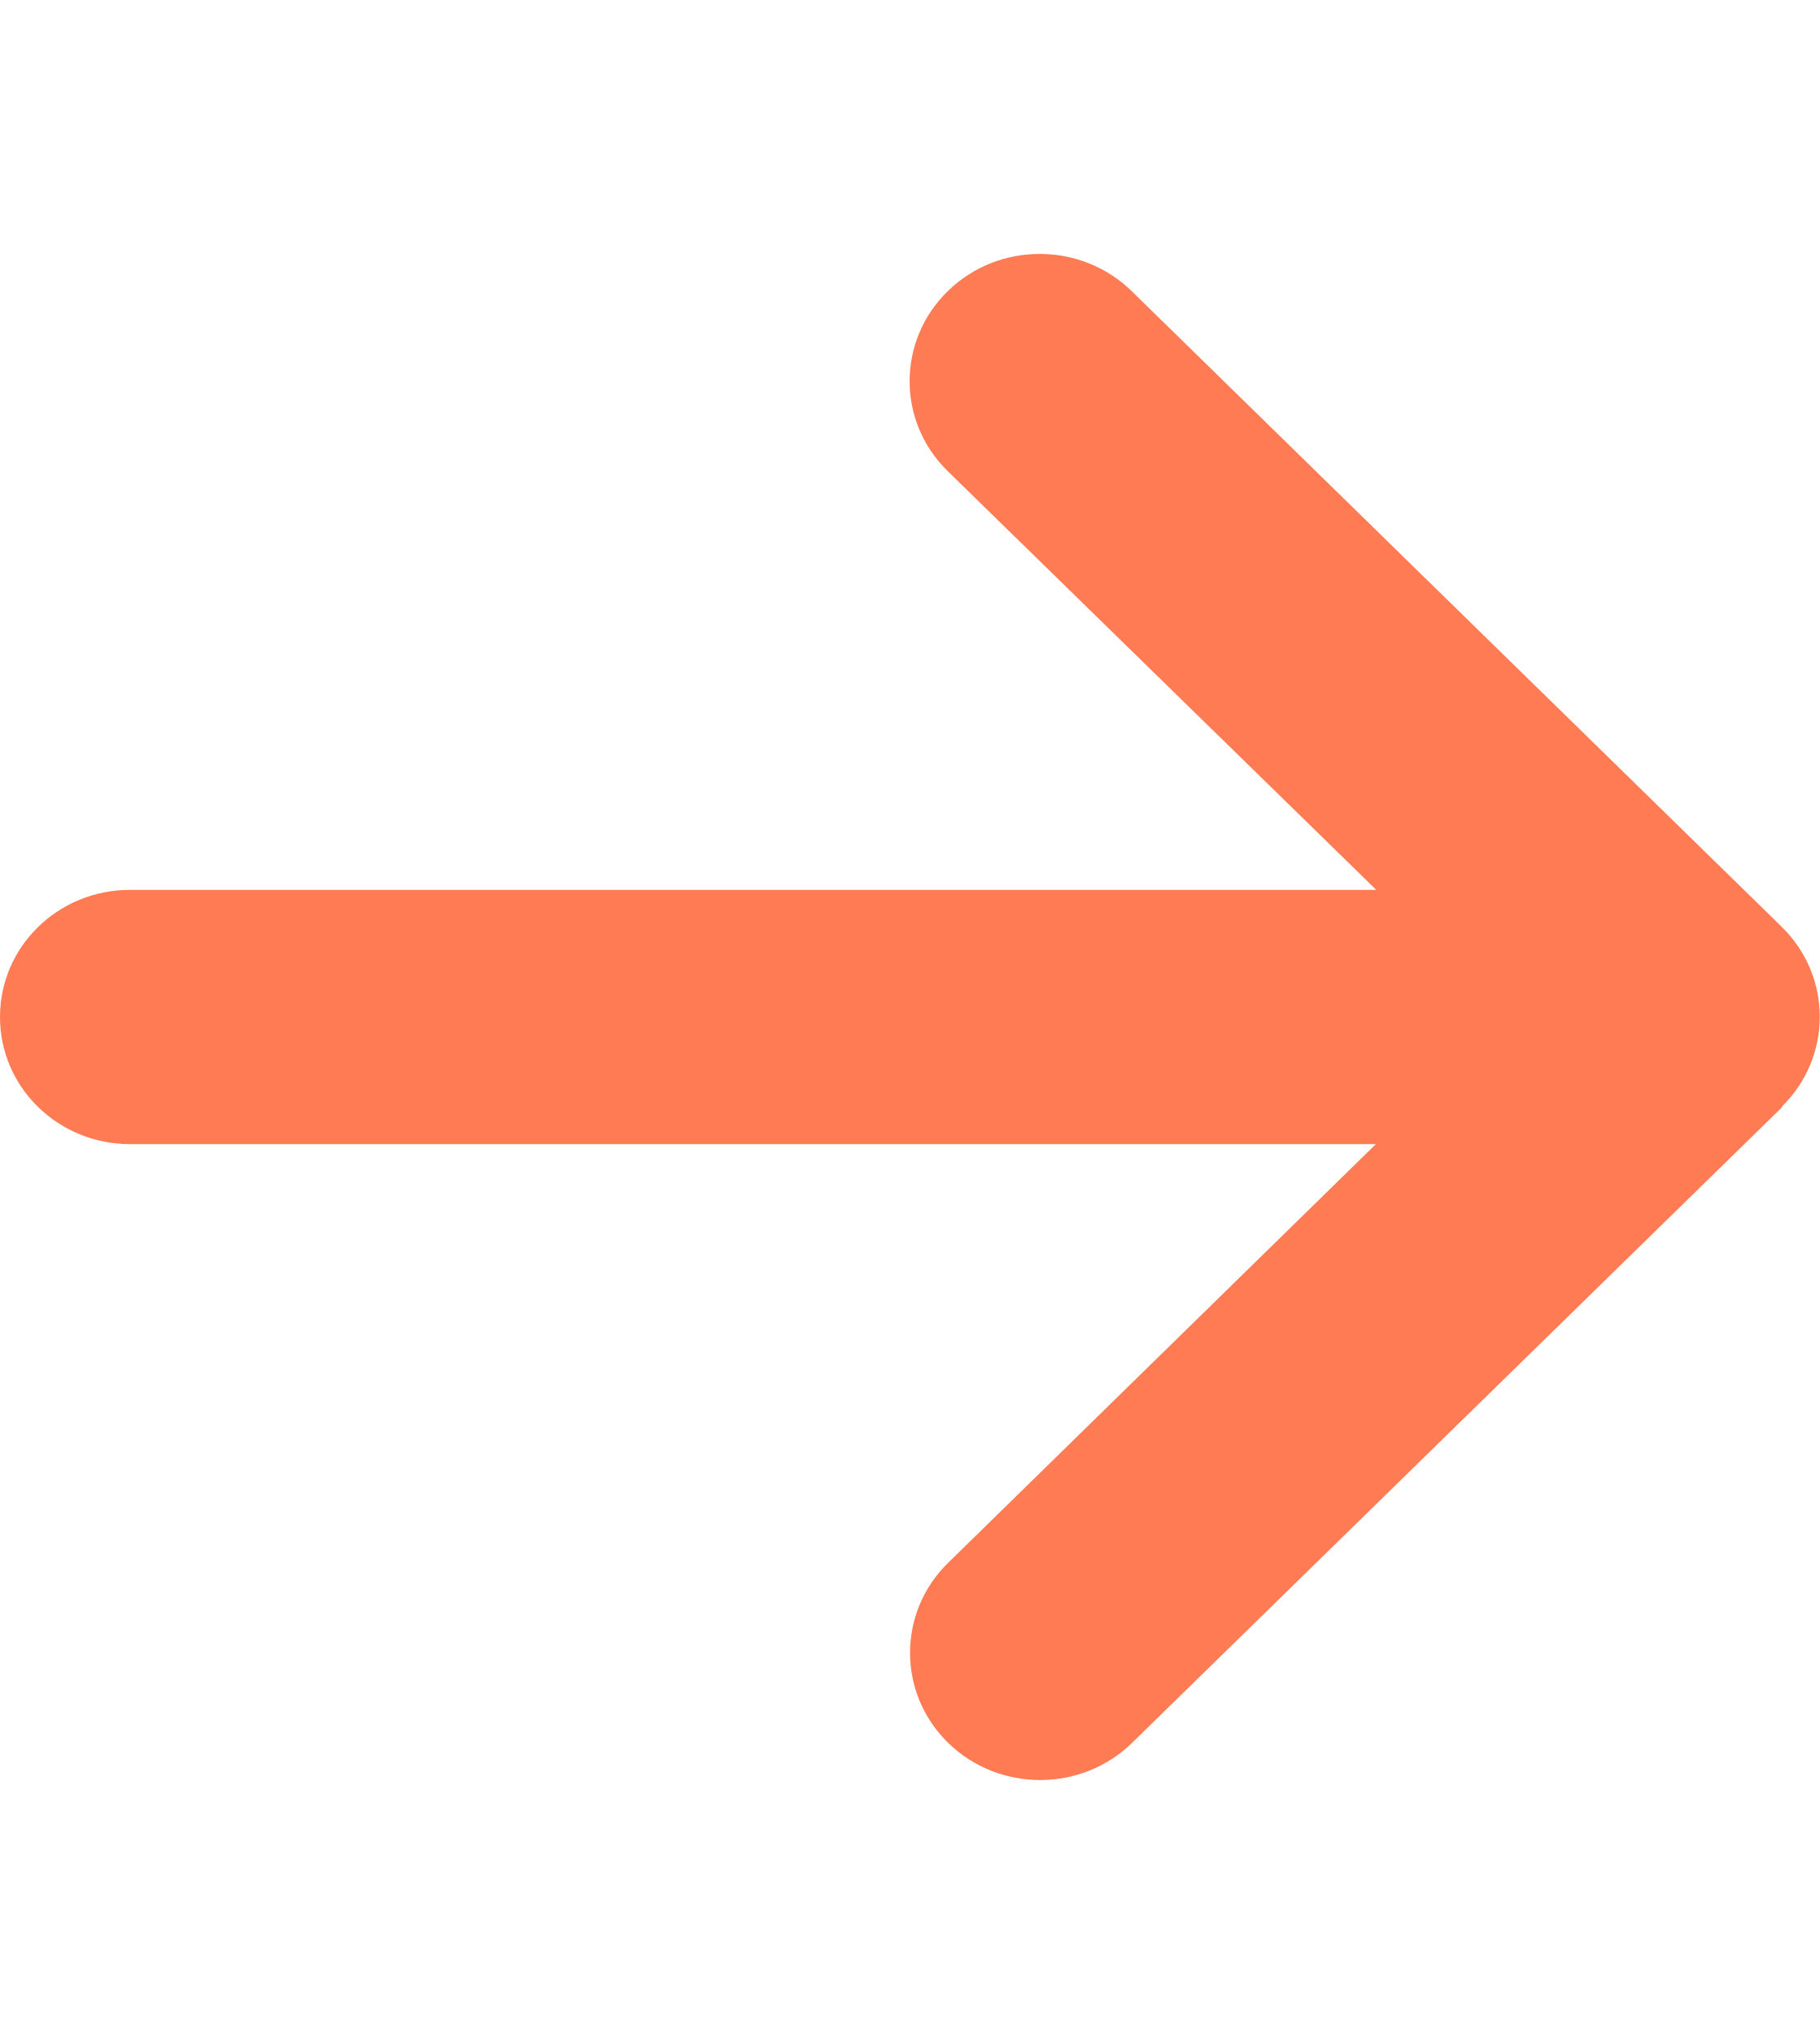
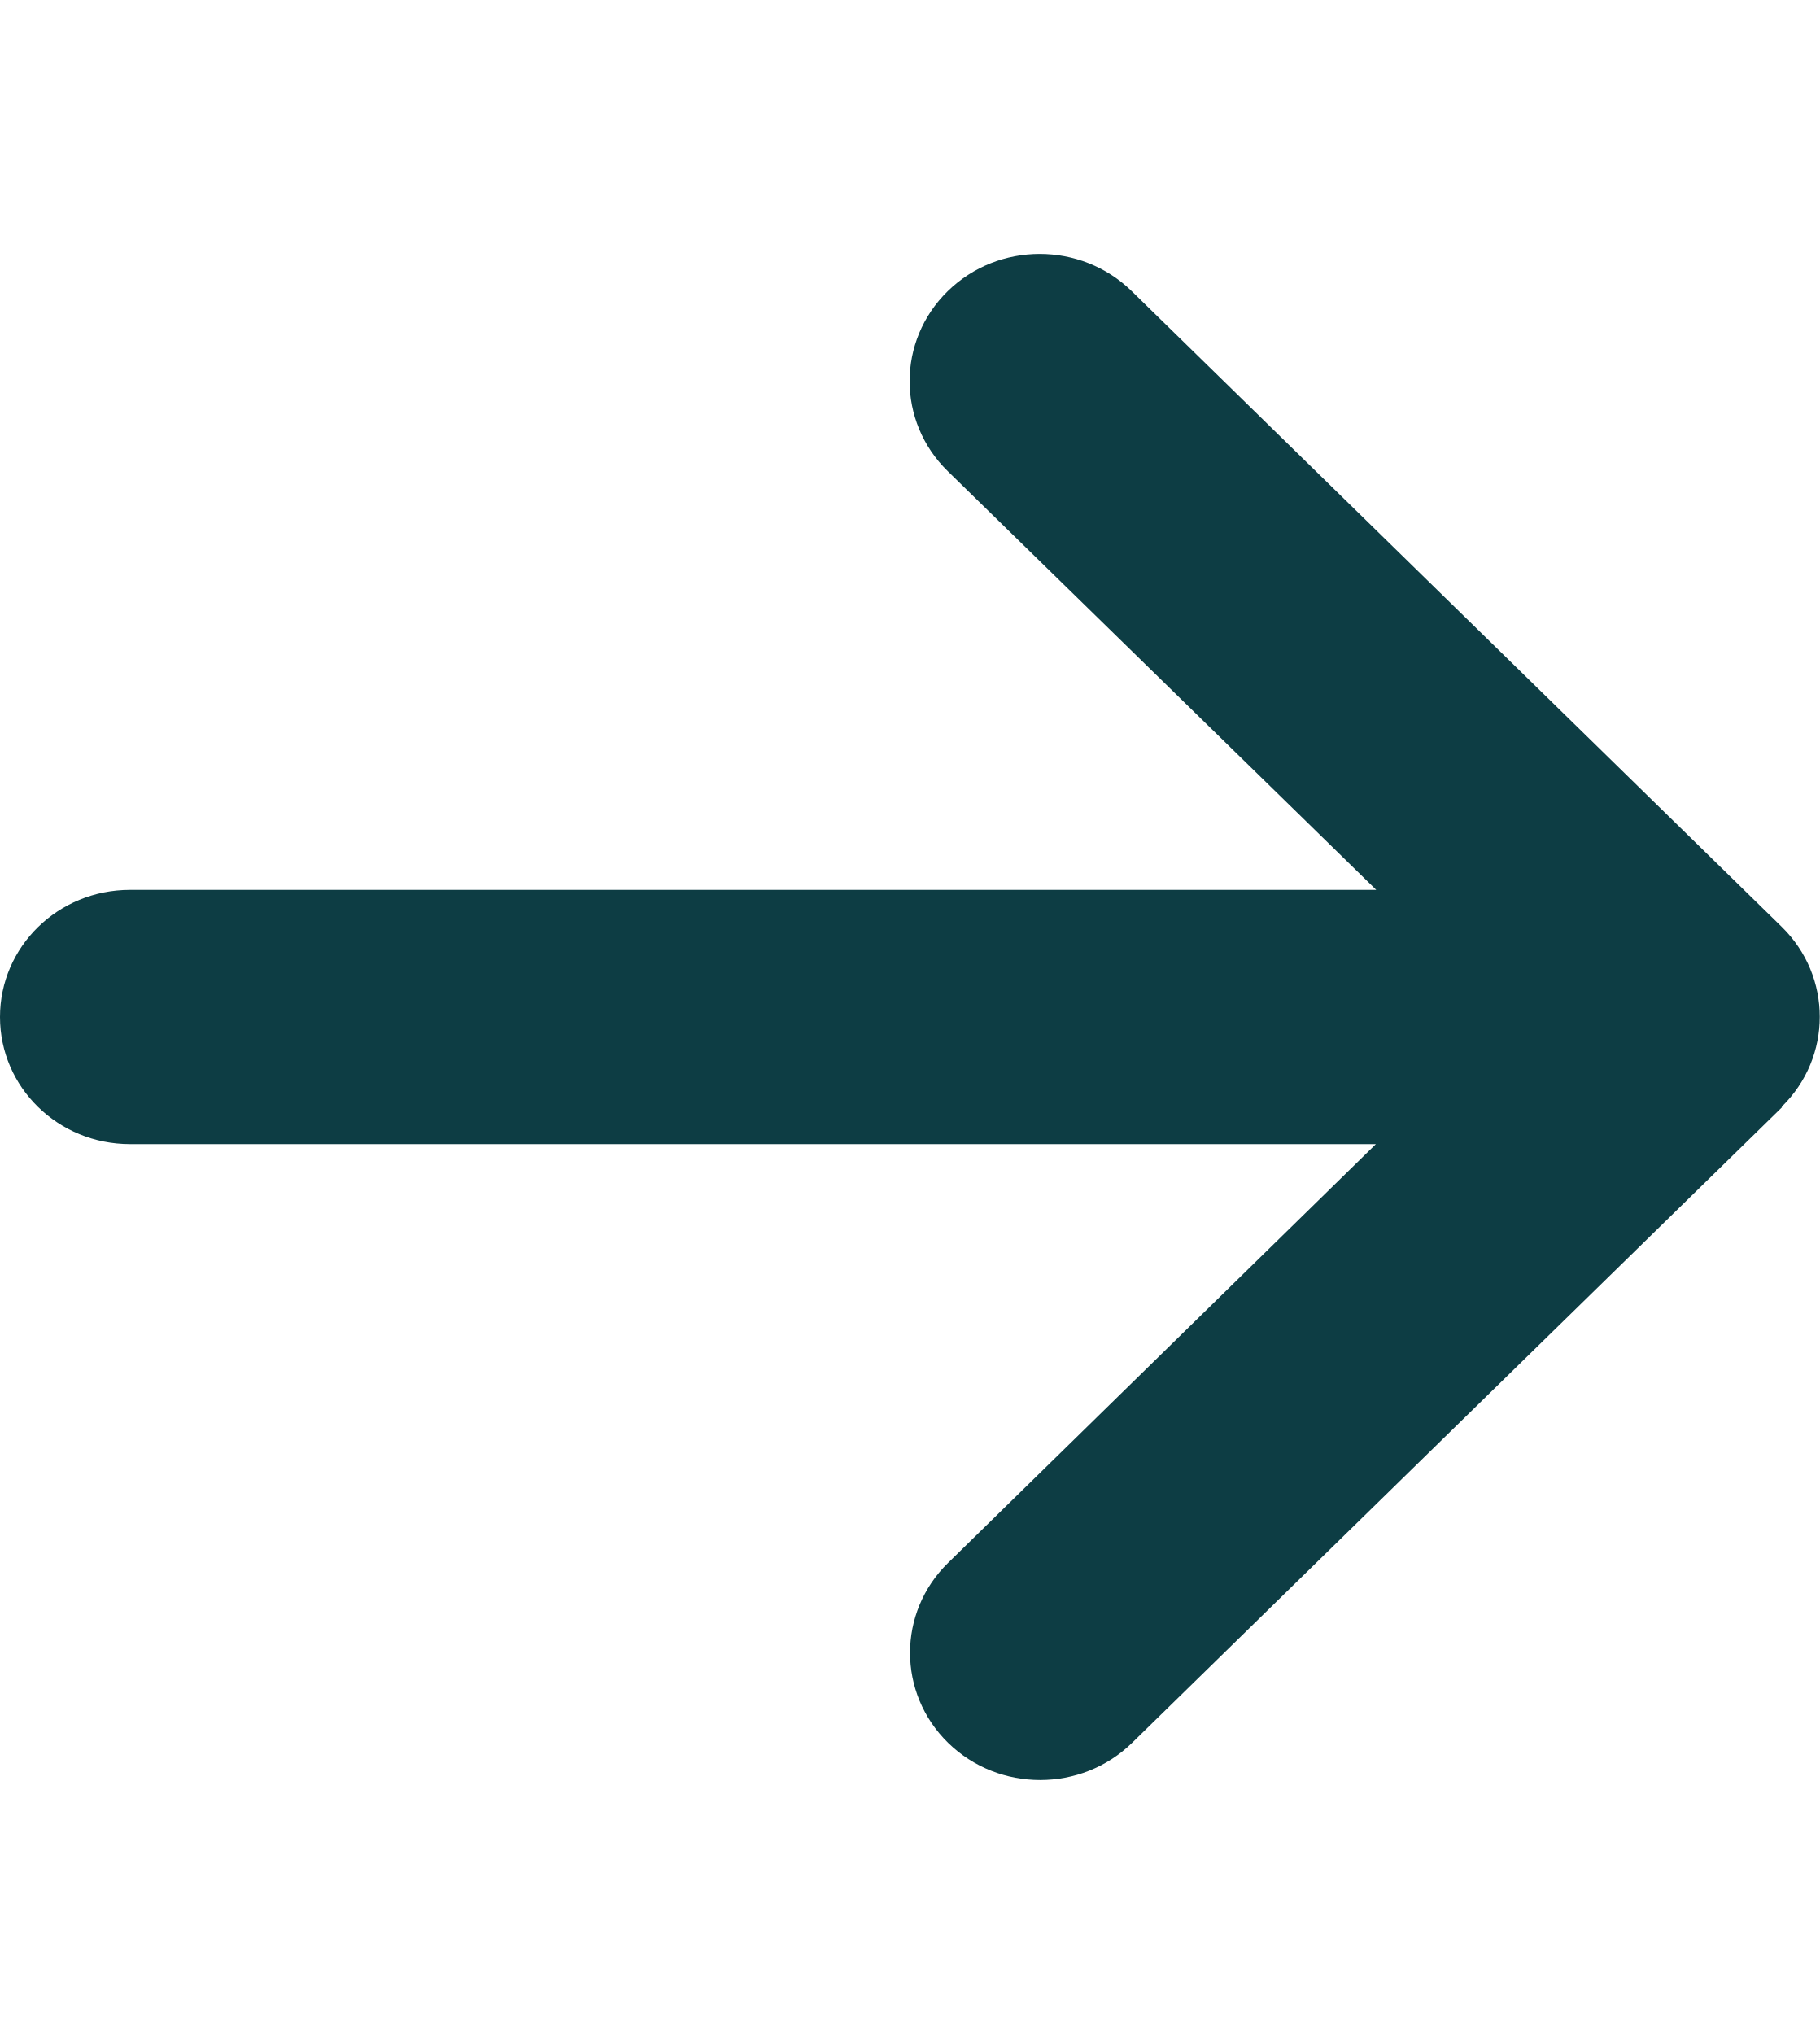
<svg xmlns="http://www.w3.org/2000/svg" width="34" height="38" viewBox="0 0 34 38" fill="none">
-   <path d="M33.287 20.677C34.235 19.75 34.235 18.243 33.287 17.315L21.144 5.44C20.195 4.512 18.654 4.512 17.706 5.44C16.757 6.368 16.757 7.875 17.706 8.802L25.712 16.625H2.429C1.085 16.625 0 17.686 0 19C0 20.314 1.085 21.375 2.429 21.375H25.705L17.713 29.198C16.765 30.125 16.765 31.632 17.713 32.56C18.662 33.487 20.203 33.487 21.151 32.56L33.294 20.685L33.287 20.677Z" fill="#FF7B54" />
+   <path d="M33.287 20.677C34.235 19.75 34.235 18.243 33.287 17.315L21.144 5.44C20.195 4.512 18.654 4.512 17.706 5.44C16.757 6.368 16.757 7.875 17.706 8.802L25.712 16.625H2.429C1.085 16.625 0 17.686 0 19C0 20.314 1.085 21.375 2.429 21.375H25.705L17.713 29.198C16.765 30.125 16.765 31.632 17.713 32.56C18.662 33.487 20.203 33.487 21.151 32.56L33.294 20.685L33.287 20.677Z" fill="#0d3d44" />
</svg>
